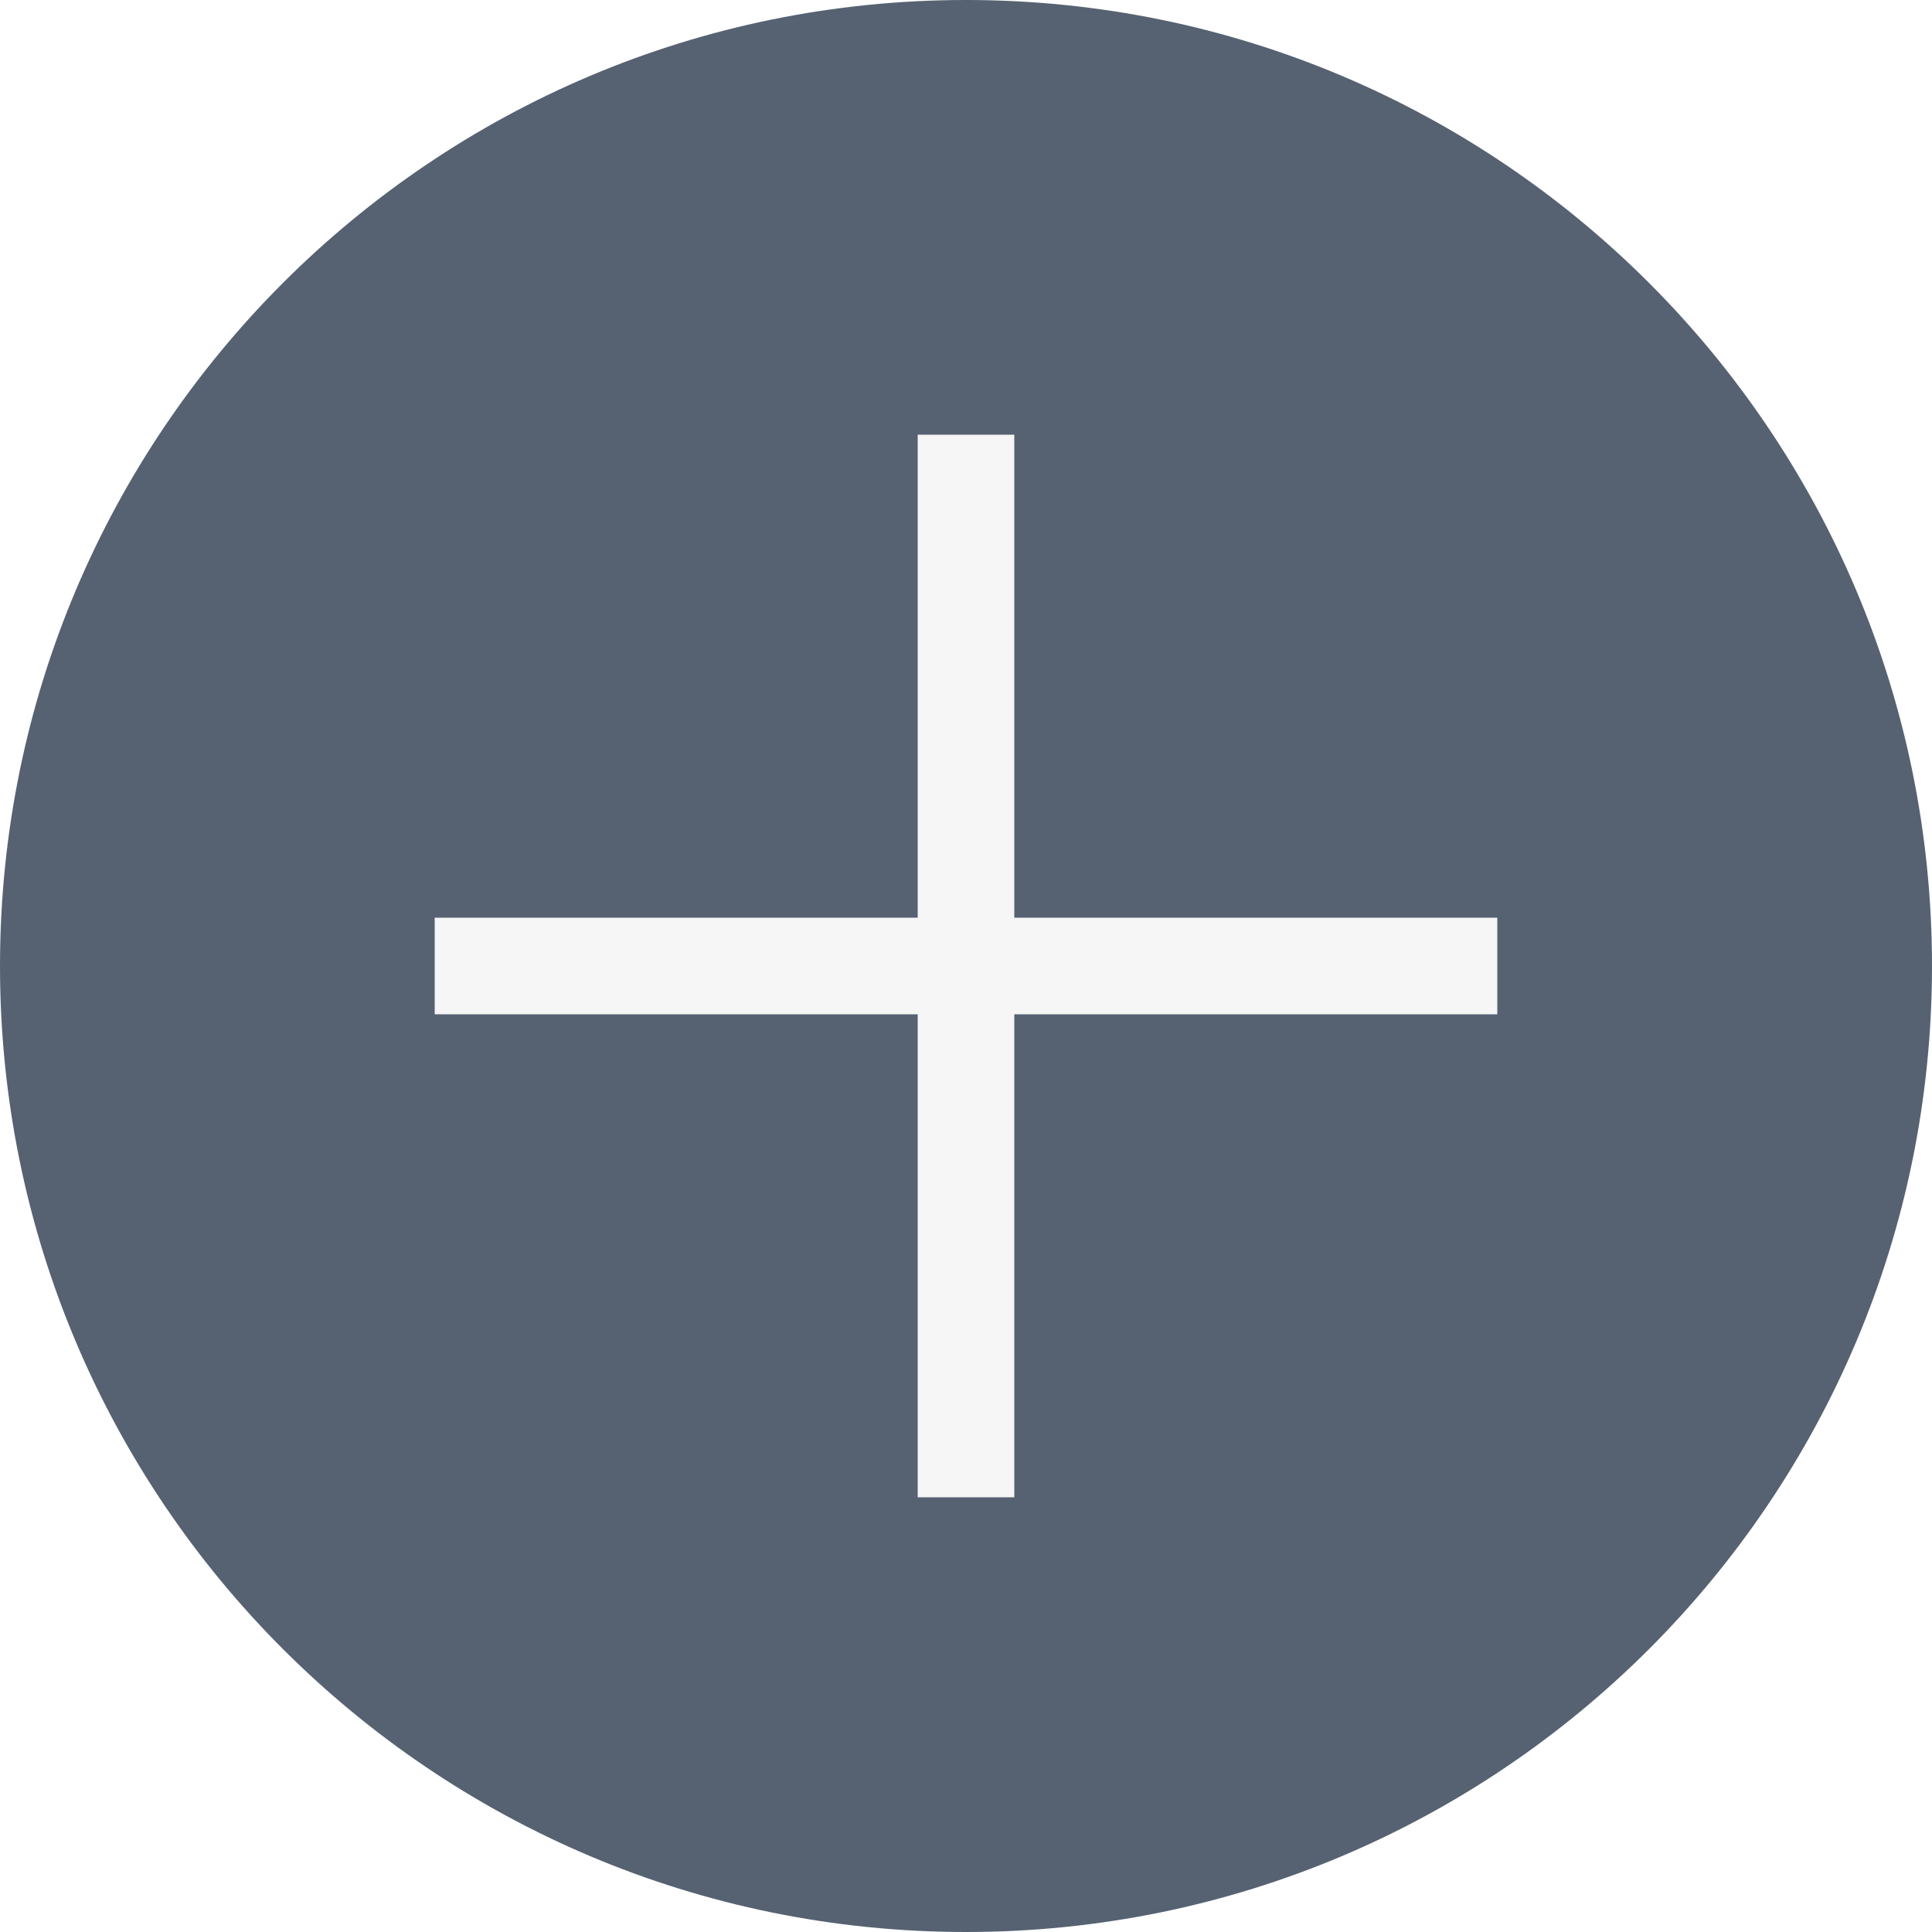
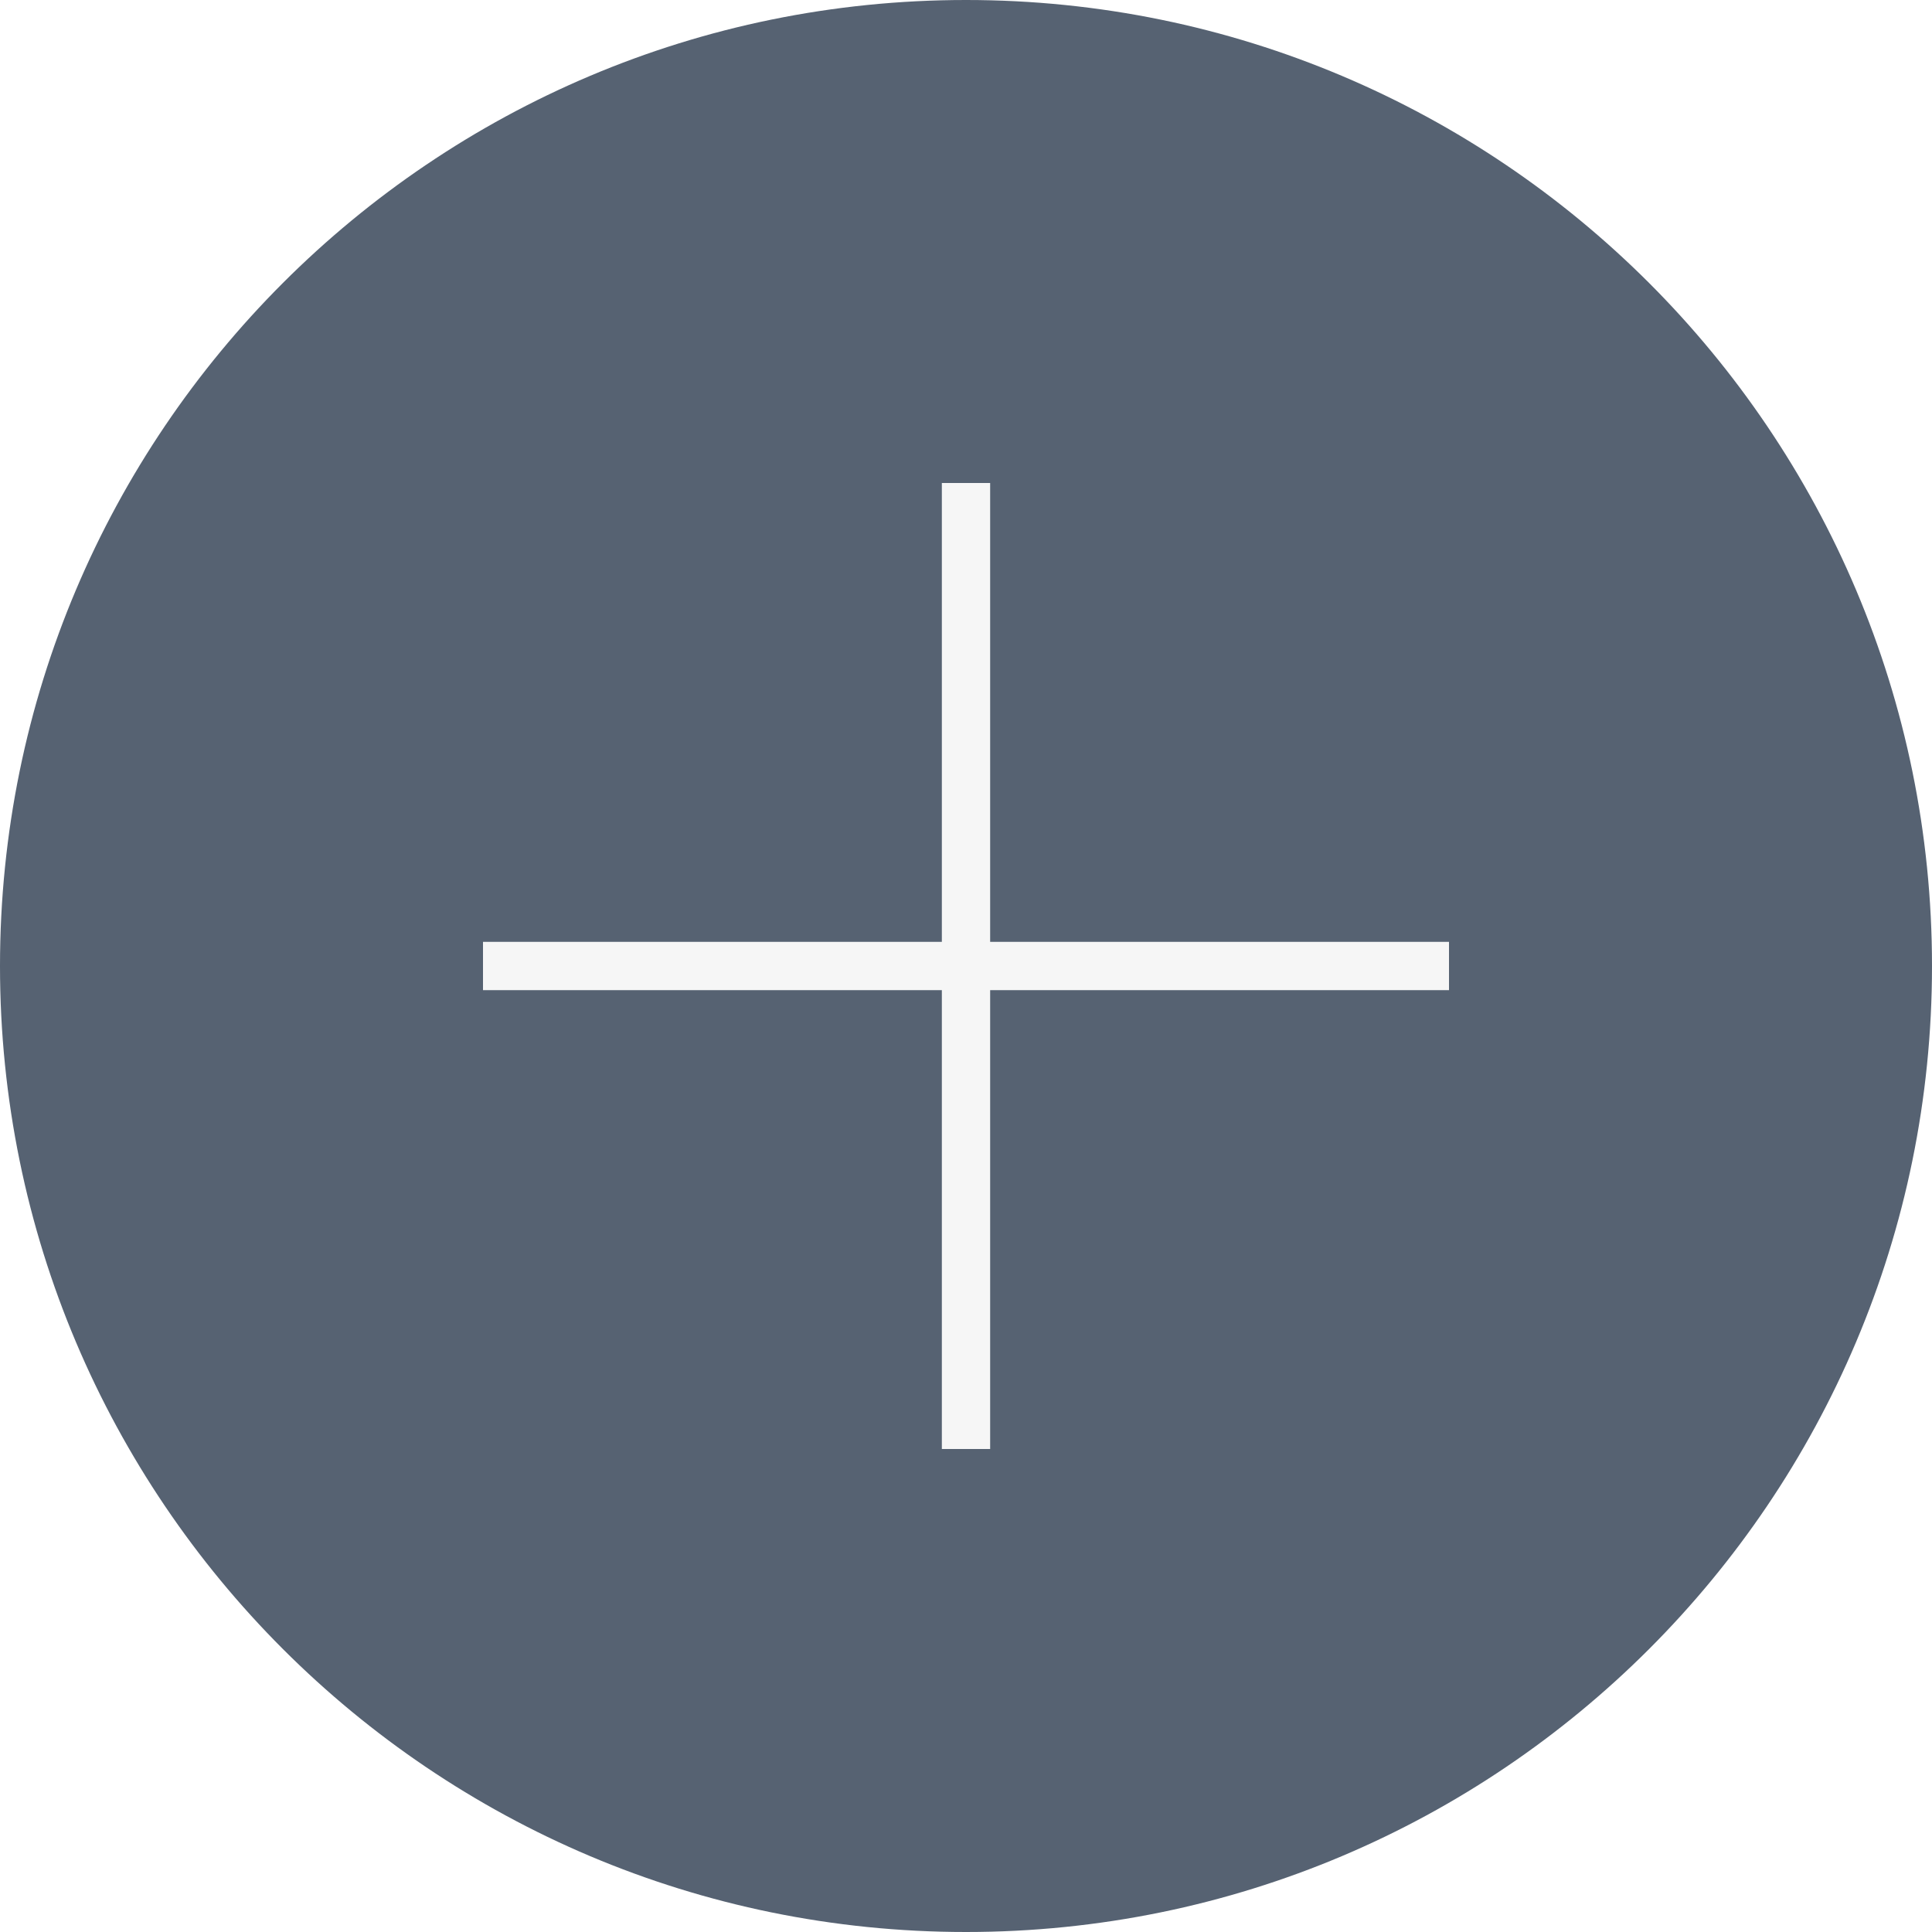
<svg xmlns="http://www.w3.org/2000/svg" width="40" height="40" viewBox="0 0 40 40" fill="none">
  <circle cx="20" cy="20" r="20" fill="#566272" />
-   <path d="M10 20H20M30 20H20M20 20V10M20 20V30" stroke="#F6F6F6" stroke-width="2" stroke-linecap="square" />
+   <path d="M10 20H20M30 20H20M20 20V10M20 20V30" stroke="#F6F6F6" strokeWidth="2" strokeLinecap="square" />
</svg>
